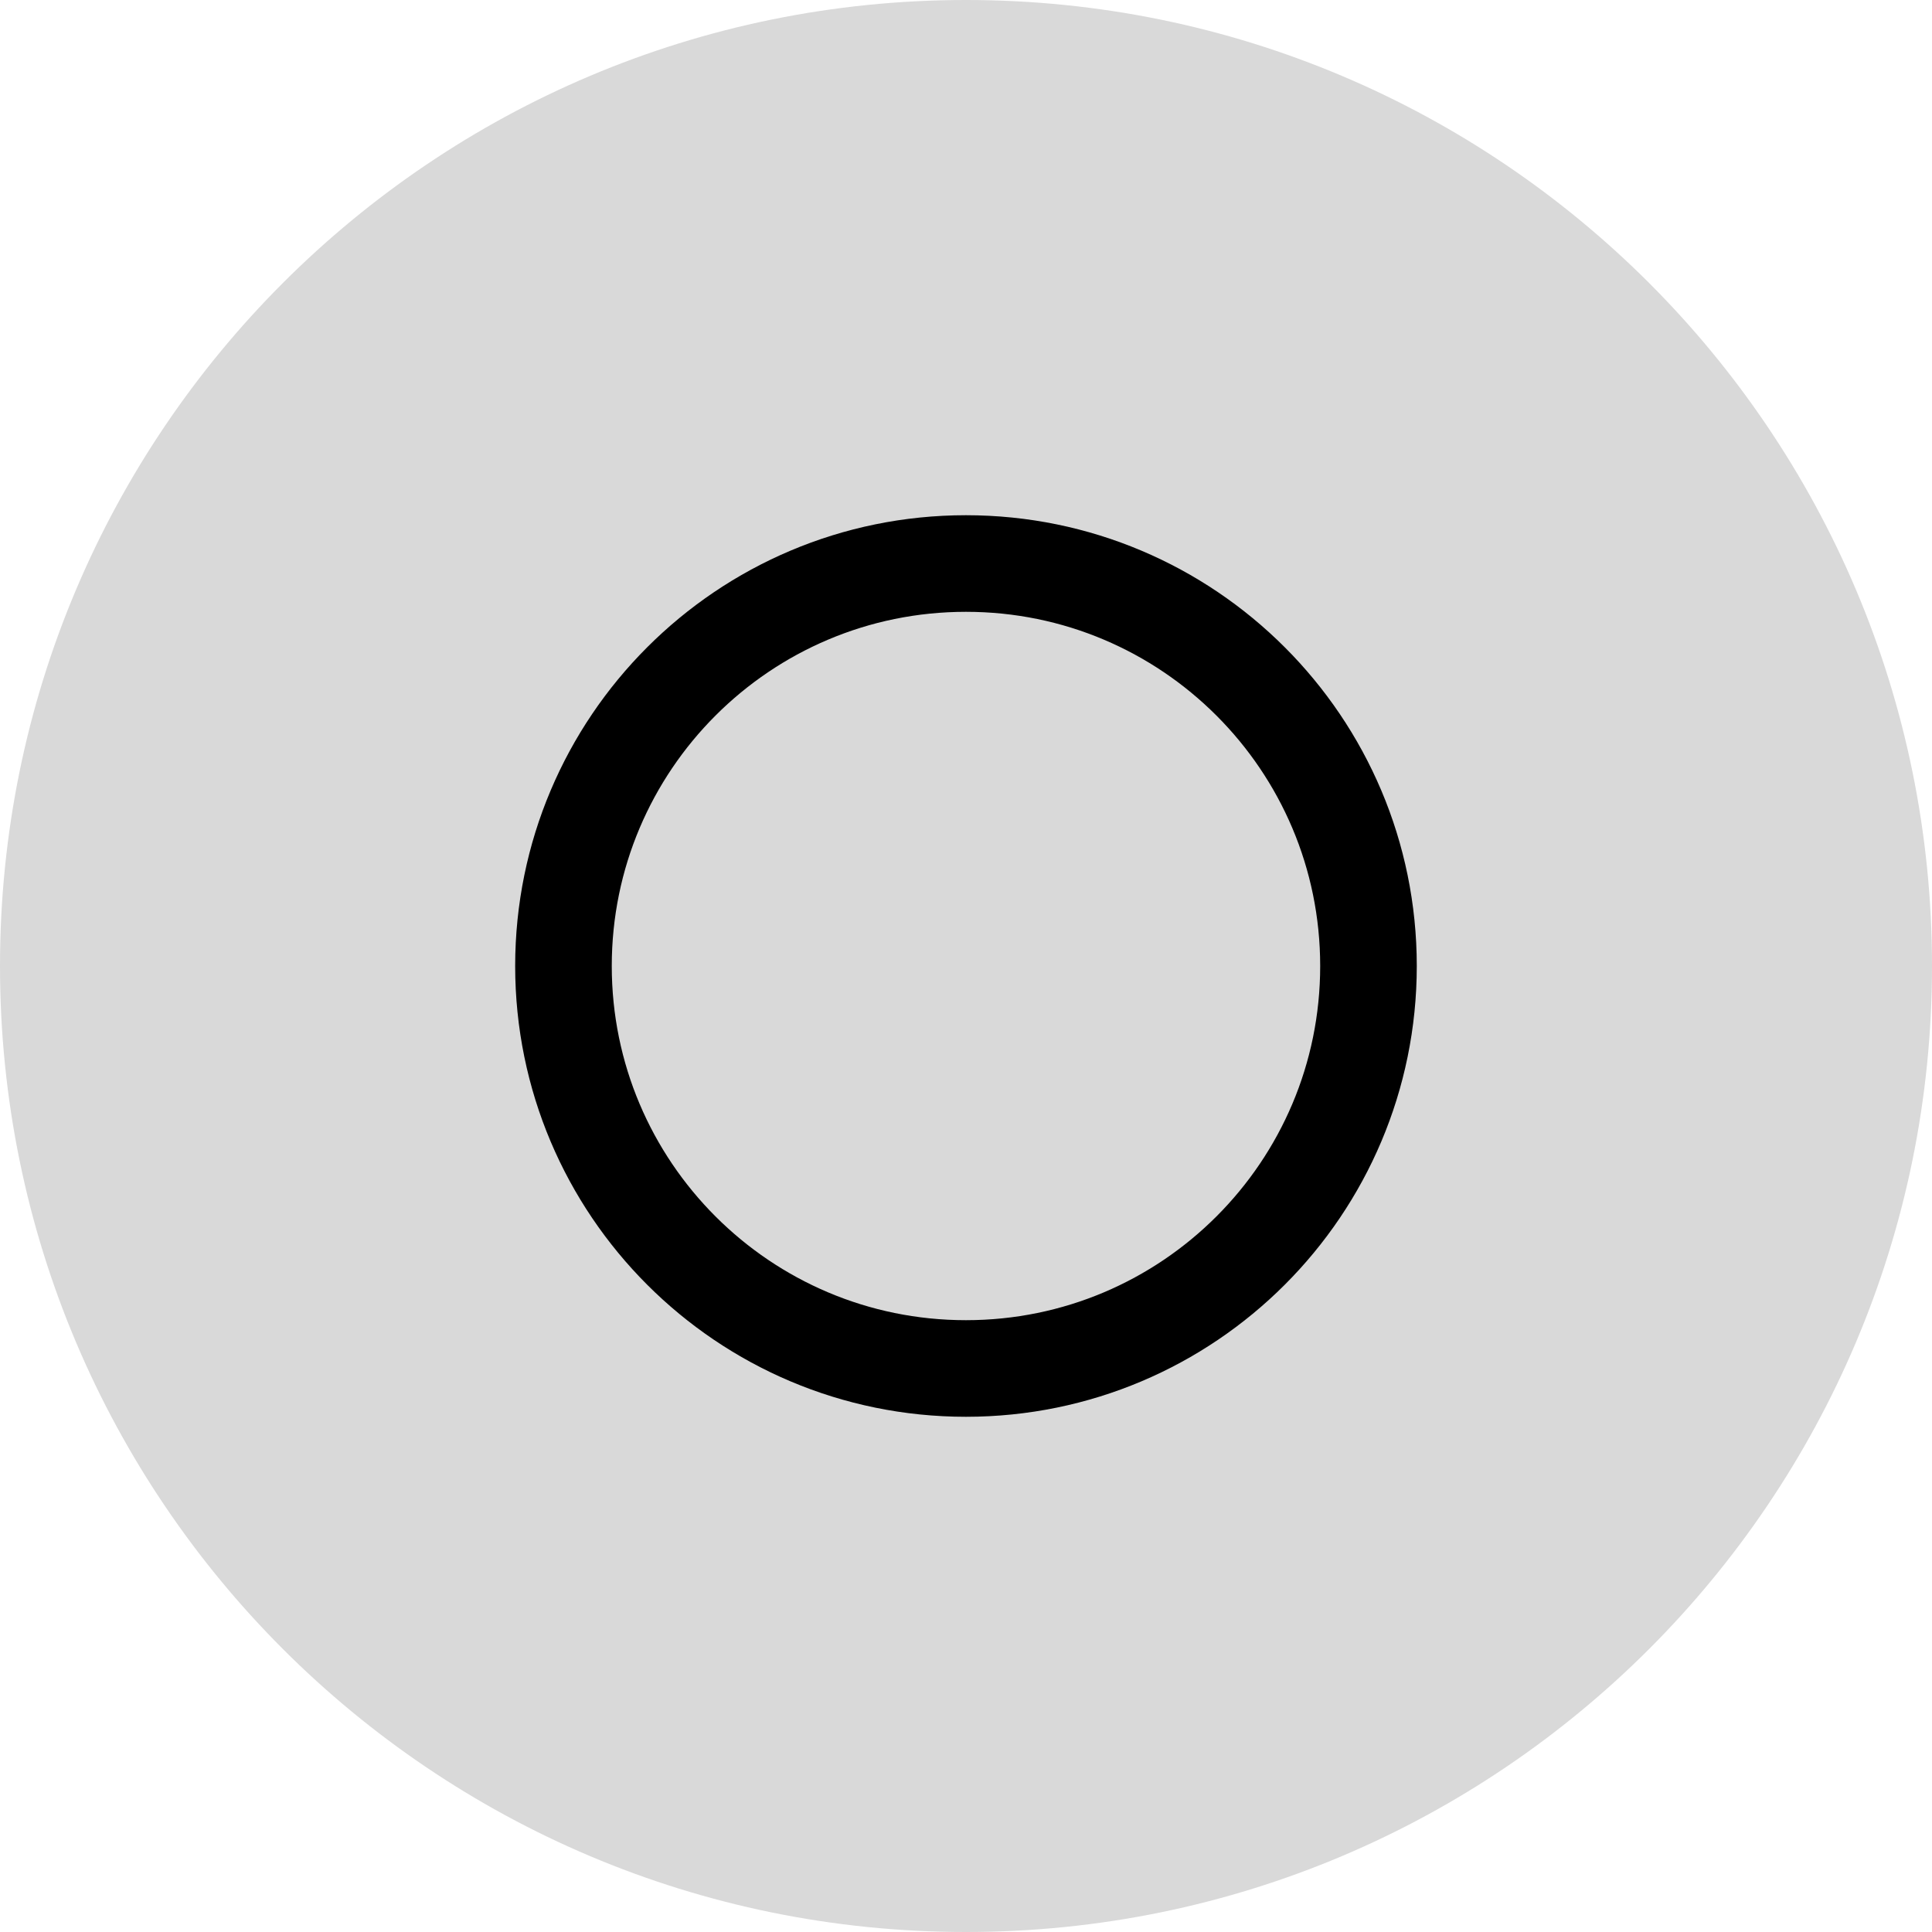
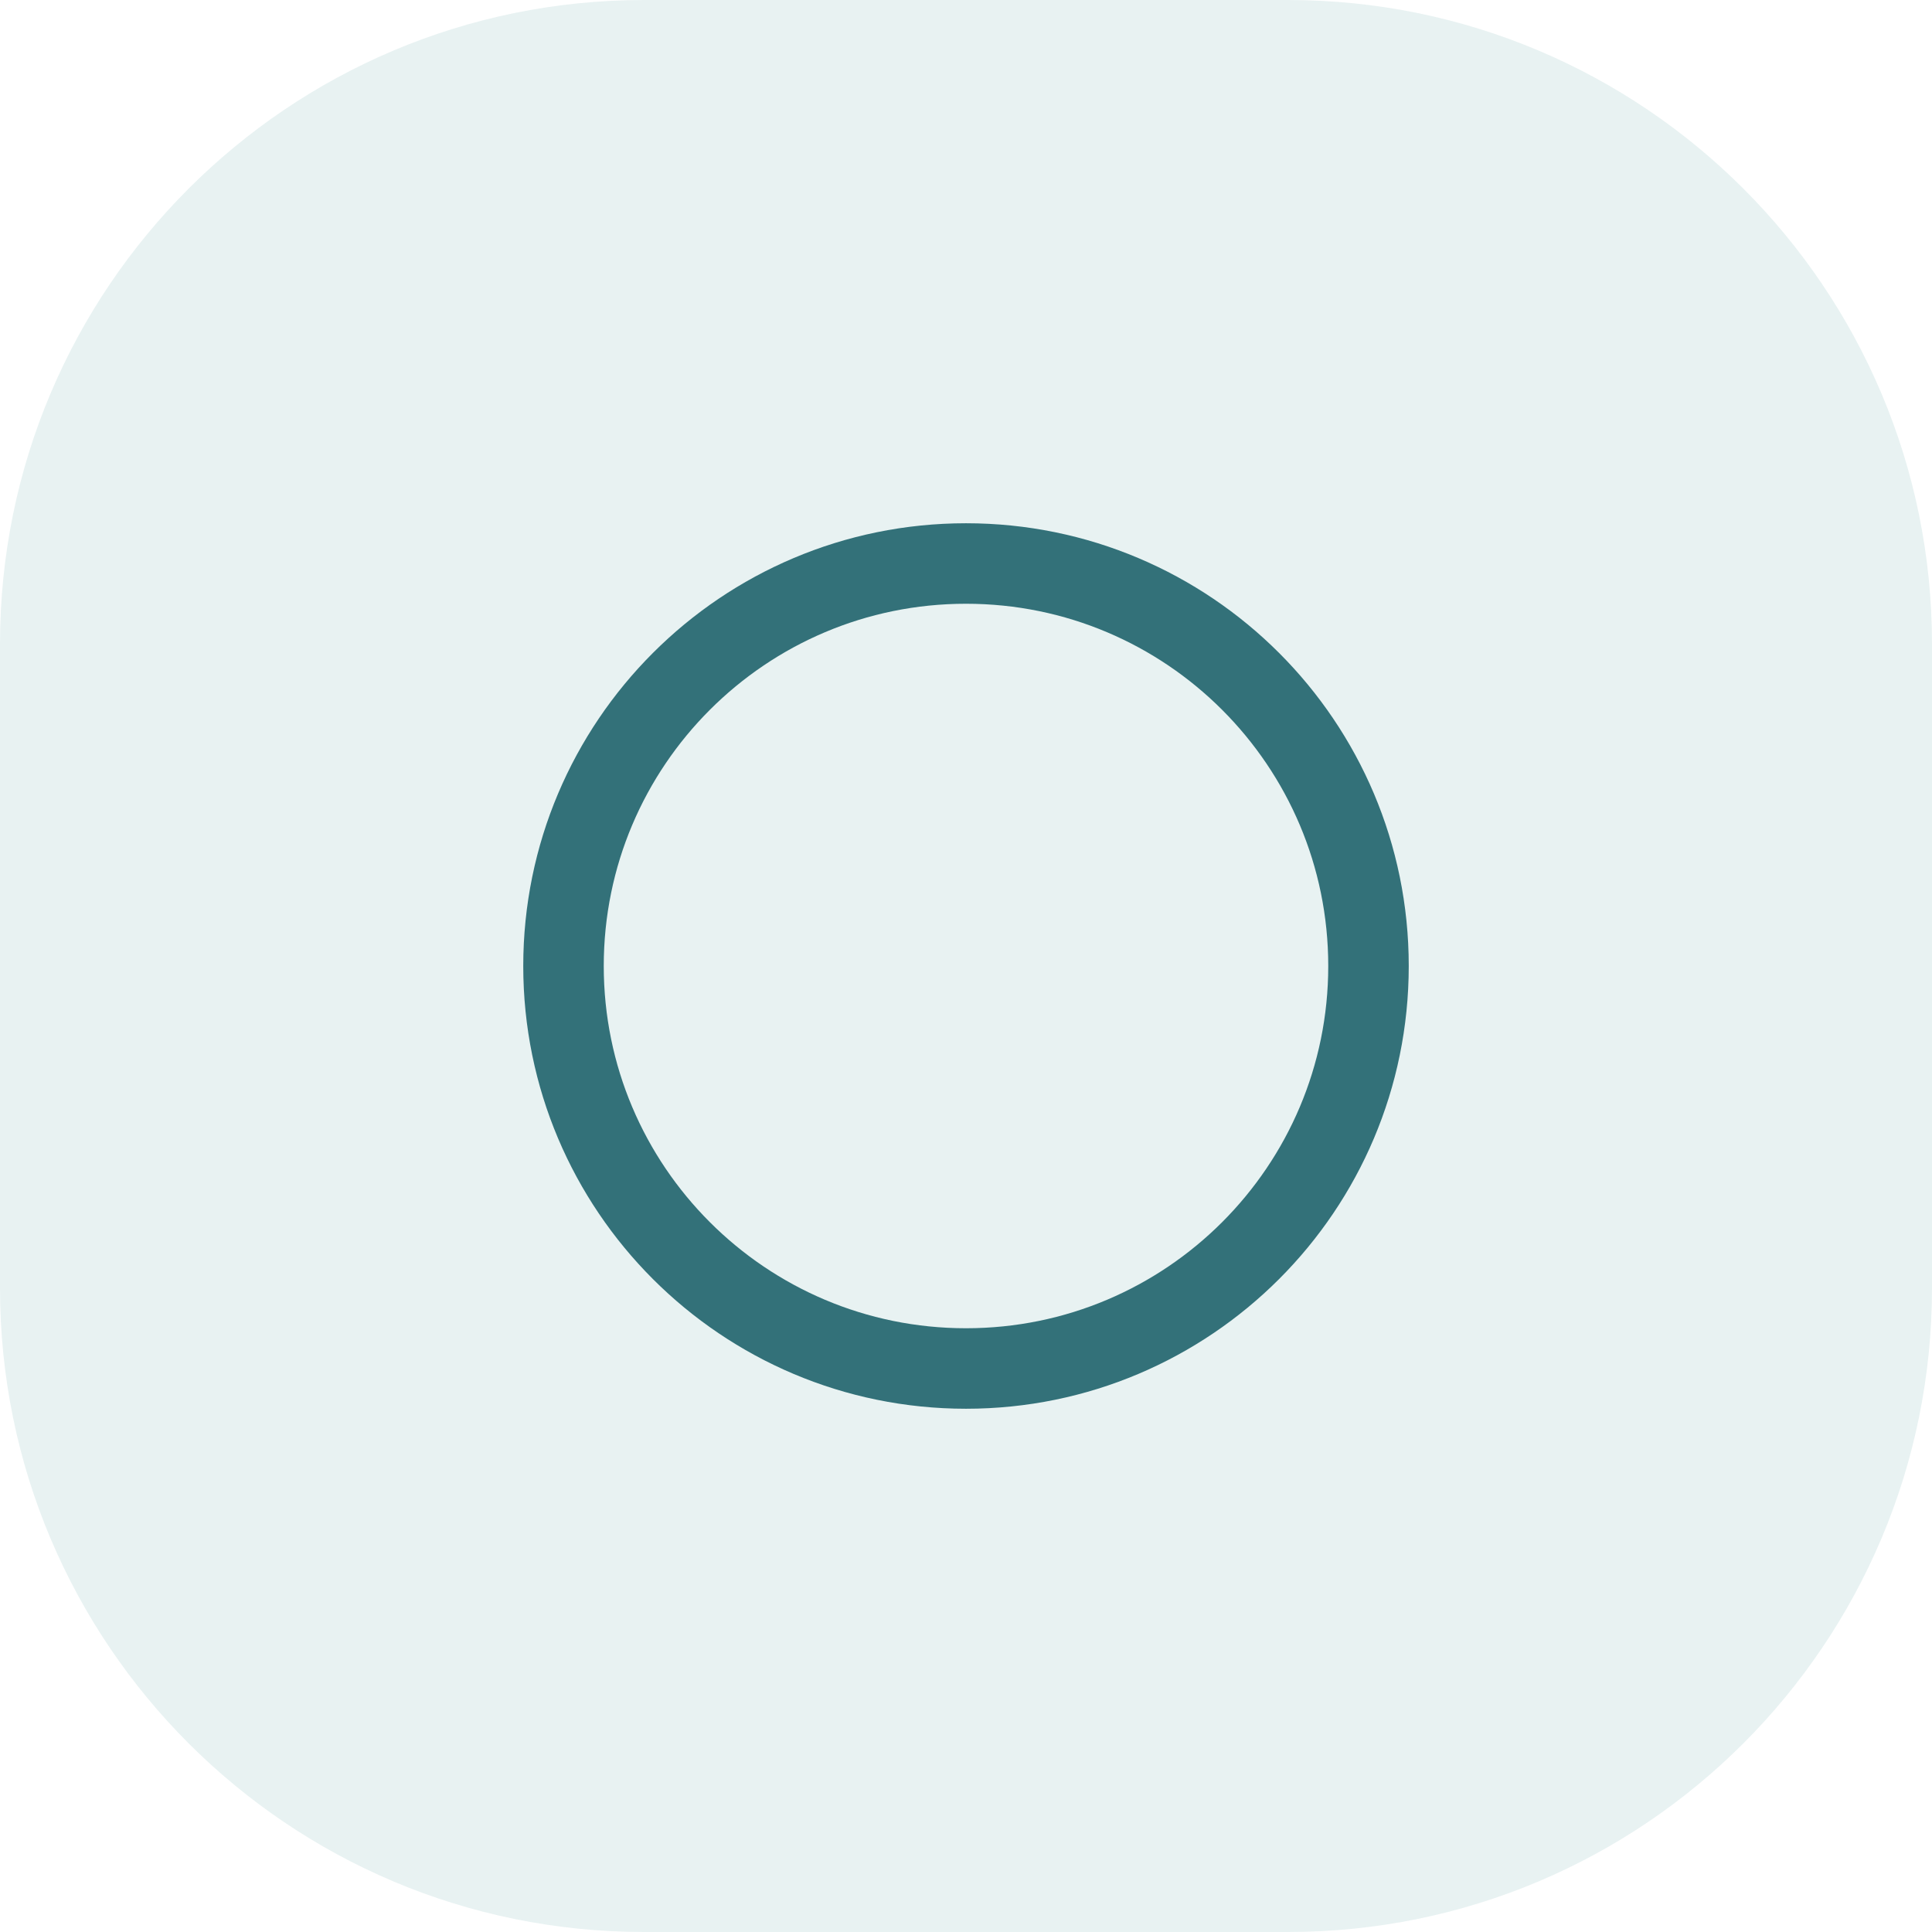
- <svg xmlns="http://www.w3.org/2000/svg" viewBox="0 0 40 40" width="40" height="40" fill="none" customFrame="url(#clipPath_4)">
+ <svg xmlns="http://www.w3.org/2000/svg" viewBox="0 0 48 48" width="48" height="48" fill="none" customFrame="url(#clipPath_4)">
  <defs>
    <clipPath id="clipPath_4">
-       <rect width="40" height="40" x="0" y="0" rx="20" fill="rgb(255,255,255)" />
+       <rect width="48" height="48" x="0" y="0" rx="16" fill="rgb(255,255,255)" />
    </clipPath>
    <clipPath id="clipPath_5">
-       <rect width="20" height="20" x="10" y="10" fill="rgb(255,255,255)" />
+       <rect width="24" height="24" x="12" y="12" fill="rgb(255,255,255)" />
    </clipPath>
  </defs>
-   <rect id="Frame 296" width="40" height="40" x="0" y="0" rx="20" fill="rgb(217,217,217)" />
-   <g id="icon-park-outline:circle-double-down" clip-path="url(#clipPath_5)" customFrame="url(#clipPath_5)">
-     <rect id="icon-park-outline:circle-double-down" width="20" height="20" x="10" y="10" fill="rgb(255,255,255)" fill-opacity="0" />
-     <g id="Group">
-       <path id="Vector" d="M28.333 20C28.333 15.398 24.602 11.667 19.999 11.667C15.397 11.667 11.666 15.398 11.666 20C11.666 24.602 15.397 28.333 19.999 28.333C24.602 28.333 28.333 24.602 28.333 20Z" fill-rule="nonzero" stroke="rgb(0,0,0)" stroke-linejoin="round" stroke-width="2" />
-     </g>
+   <rect id="Frame 296" width="48" height="48" x="0" y="0" rx="16" fill="rgb(232,242,242)" />
+   <g id="icon-park-outline:round" clip-path="url(#clipPath_5)" customFrame="url(#clipPath_5)">
+     <rect id="icon-park-outline:round" width="24" height="24" x="12" y="12" />
+     <path id="Vector" d="M24 34C18.477 34 14 29.523 14 24C14 18.477 18.477 14 24 14C29.523 14 34 18.477 34 24C34 29.523 29.523 34 24 34Z" stroke="rgb(51,113,121)" stroke-width="2" />
  </g>
</svg>
